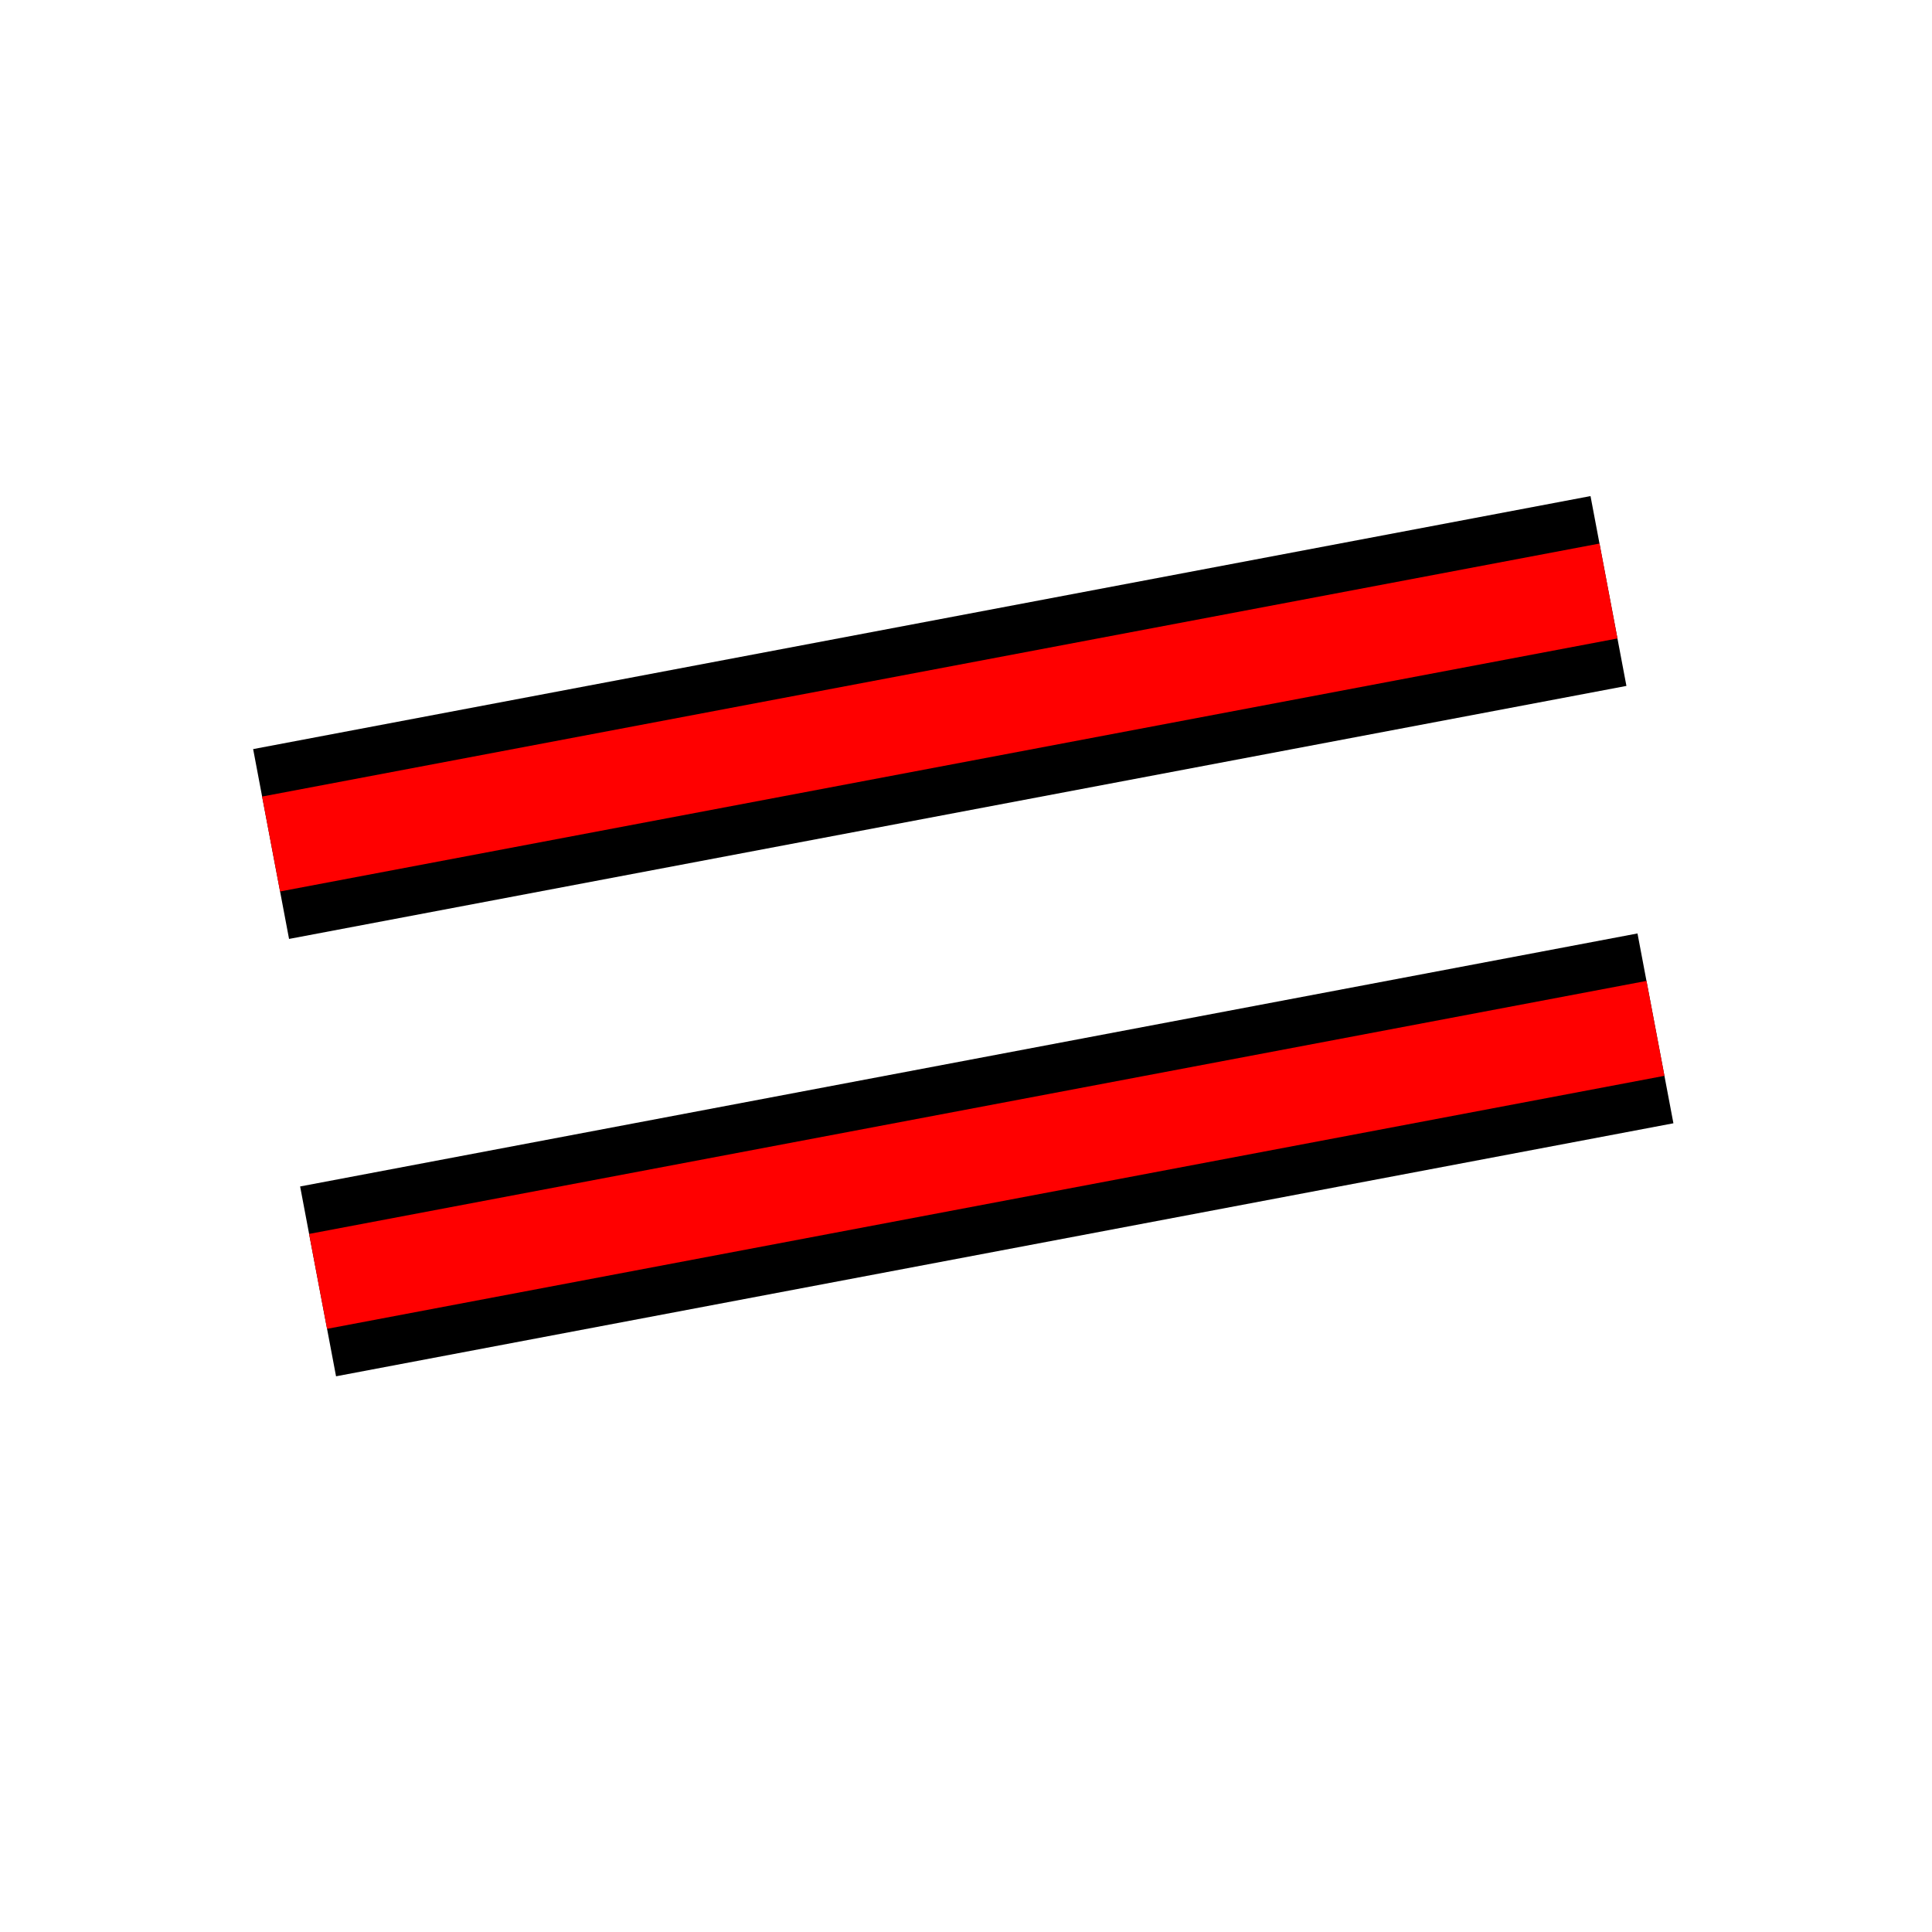
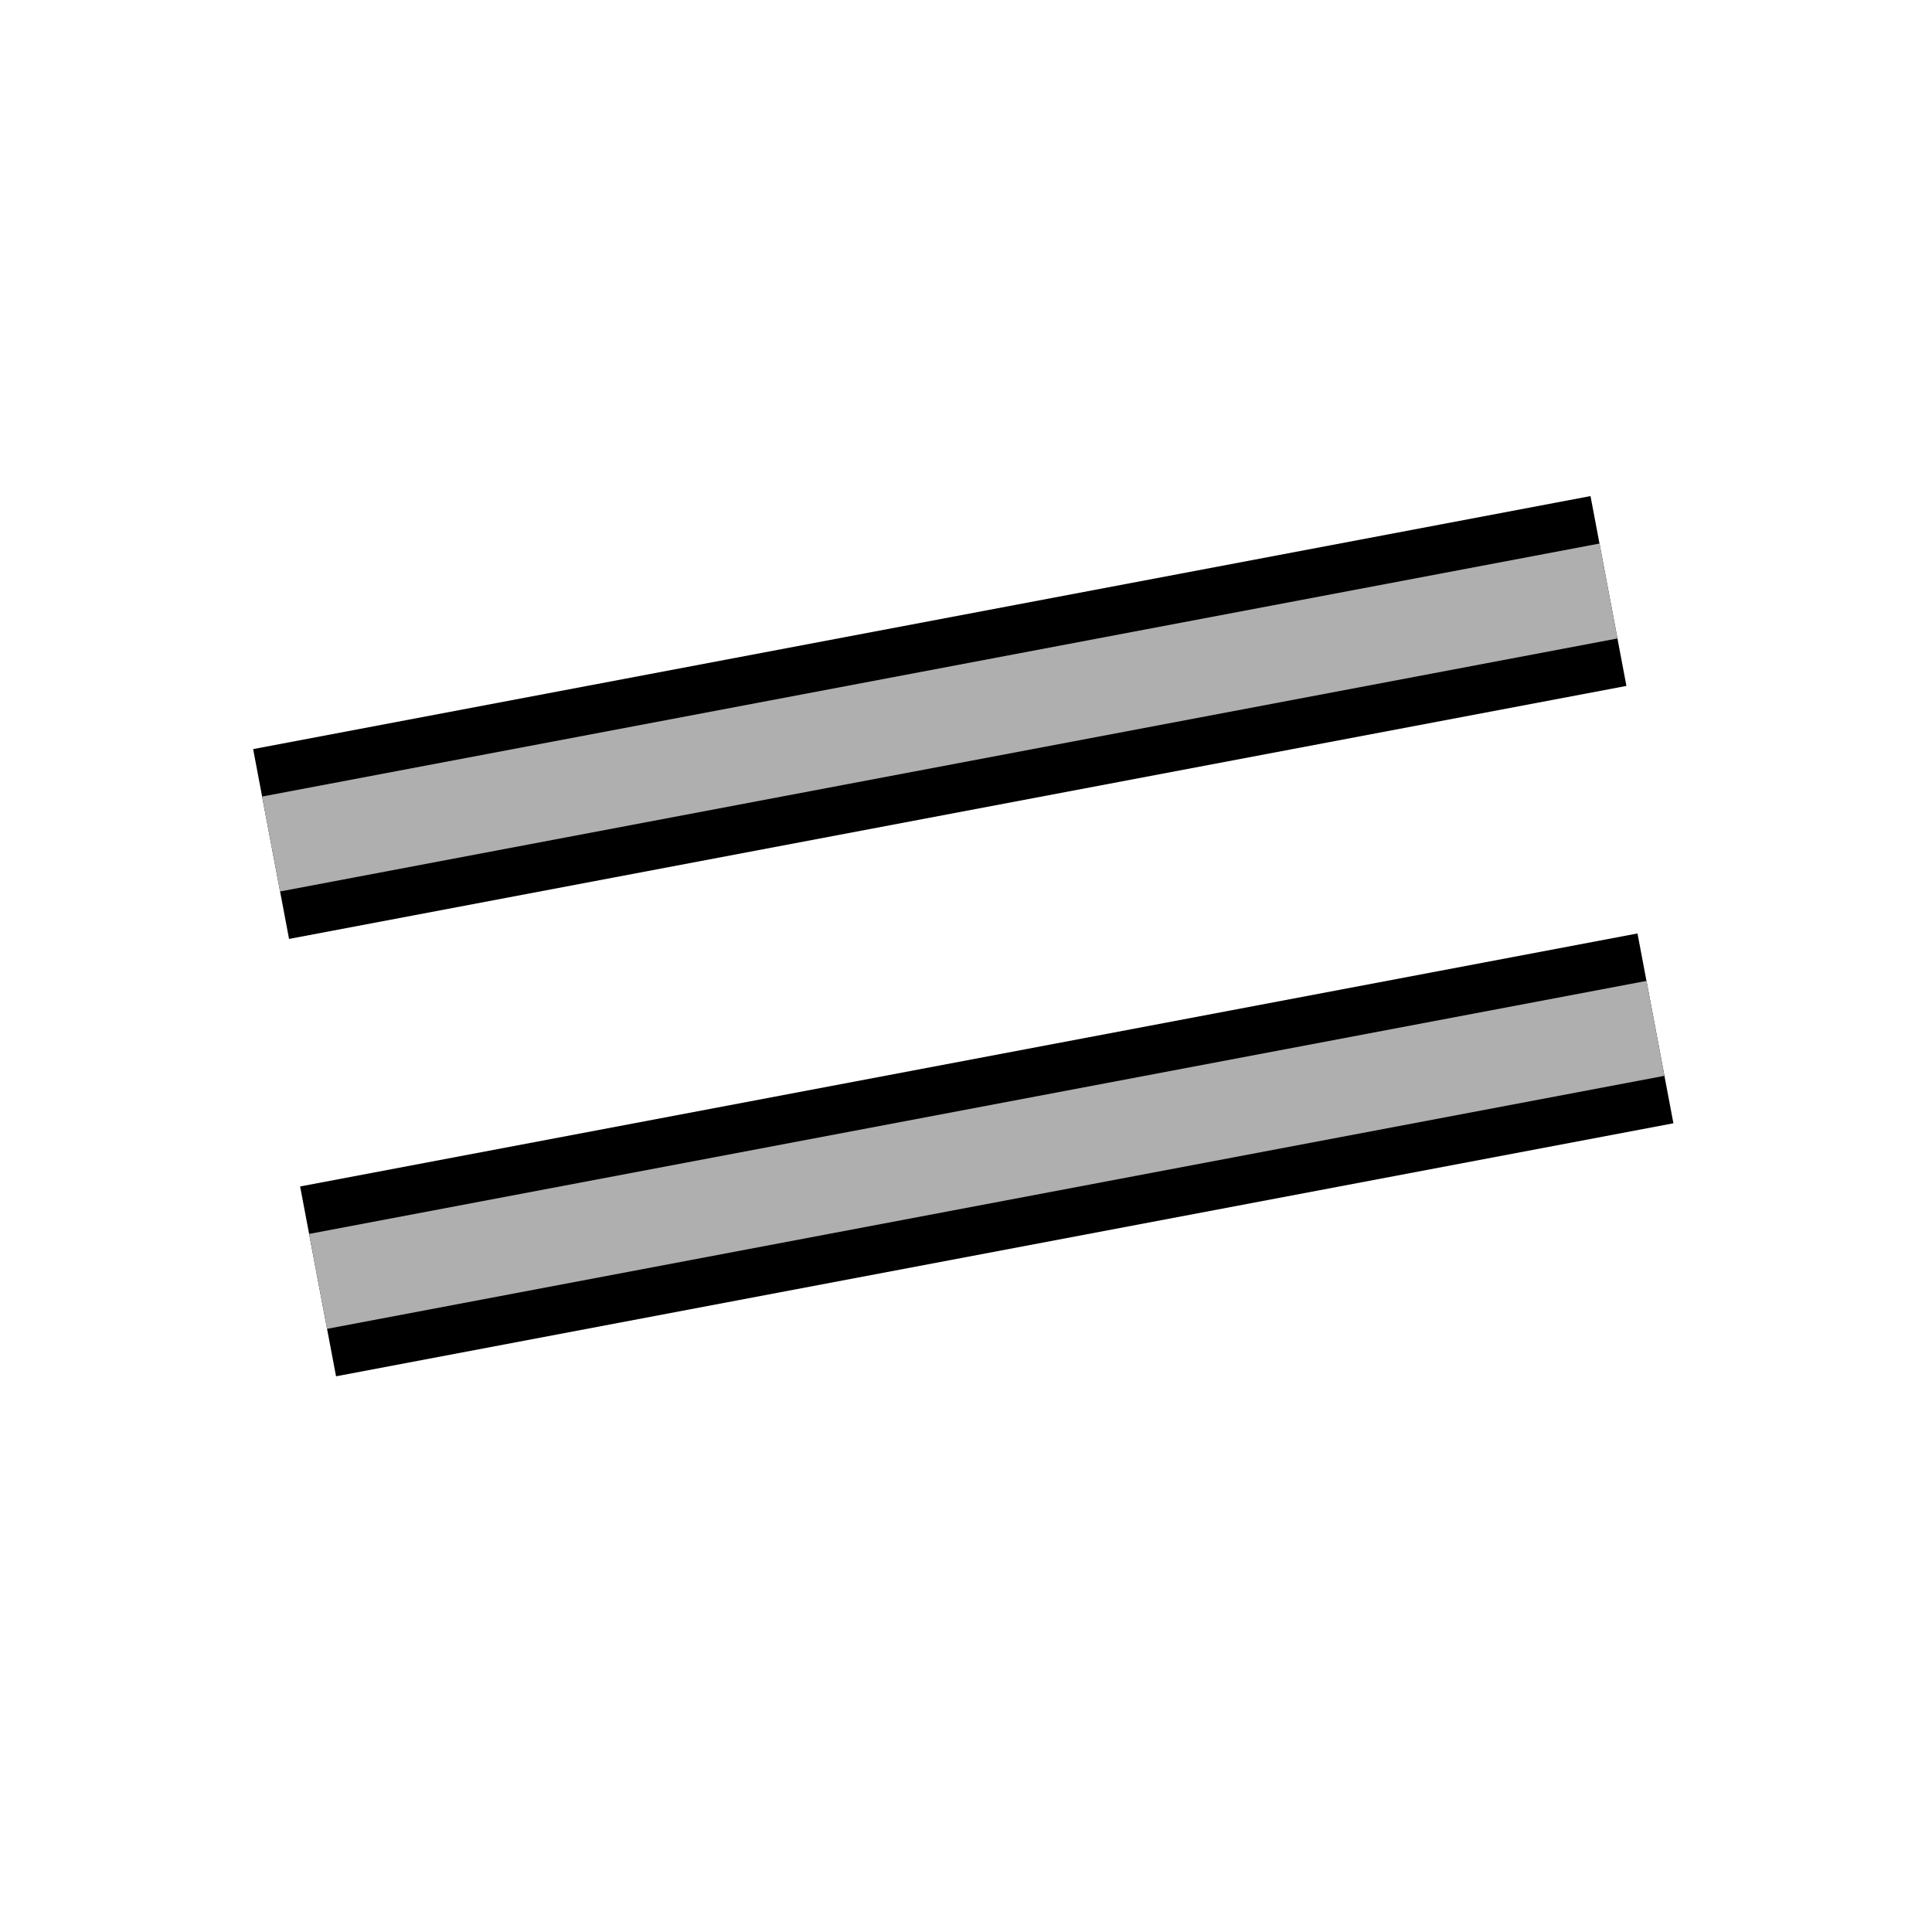
<svg xmlns="http://www.w3.org/2000/svg" width="50mm" height="50mm" viewBox="0 0 50 50" version="1.1" id="svg8">
  <defs id="defs2">
    <pattern y="0" x="0" height="6" width="6" patternUnits="userSpaceOnUse" id="EMFhbasepattern" />
  </defs>
  <g id="layer3" style="display:inline" transform="translate(0,-247)">
    <path style="display:inline;fill:none;stroke:#000000;stroke-width:5;stroke-linecap:butt;stroke-linejoin:miter;stroke-miterlimit:4;stroke-dasharray:none;stroke-opacity:1" d="m 7.016,268.843 34.611,-6.548" id="path1609-3" />
    <path style="display:inline;fill:none;stroke:#000000;stroke-width:5;stroke-linecap:butt;stroke-linejoin:miter;stroke-miterlimit:4;stroke-dasharray:none;stroke-opacity:1" d="m 8.232,280.162 34.611,-6.548" id="path1609-1-9" />
  </g>
  <g id="layer2" style="display:inline" transform="translate(0,-247)">
    <text xml:space="preserve" style="font-style:normal;font-weight:normal;font-size:10.583px;line-height:1.25;font-family:sans-serif;letter-spacing:0px;word-spacing:0px;fill:#000000;fill-opacity:1;stroke:none;stroke-width:0.265" x="9.916" y="251.725" id="text1560">
      <tspan id="tspan1558" x="9.916" y="261.38" style="stroke-width:0.265" />
    </text>
-     <path style="display:inline;fill:#ff0000;stroke:#ff0000;stroke-width:2.5;stroke-linecap:butt;stroke-linejoin:miter;stroke-miterlimit:4;stroke-dasharray:none;stroke-opacity:1;fill-opacity:1" d="m 7.016,268.843 34.611,-6.548" id="path1609" />
-     <path style="display:inline;fill:#ff0000;stroke:#ff0000;stroke-width:2.5;stroke-linecap:butt;stroke-linejoin:miter;stroke-miterlimit:4;stroke-dasharray:none;stroke-opacity:1;fill-opacity:1" d="m 8.232,280.162 34.611,-6.548" id="path1609-1" />
+     <path style="display:inline;fill:#afafaf;stroke:#afafaf;stroke-width:2.5;stroke-linecap:butt;stroke-linejoin:miter;stroke-miterlimit:4;stroke-dasharray:none;stroke-opacity:1;fill-opacity:1" d="m 7.016,268.843 34.611,-6.548" id="path1609" />
+     <path style="display:inline;fill:#afafaf;stroke:#afafaf;stroke-width:2.5;stroke-linecap:butt;stroke-linejoin:miter;stroke-miterlimit:4;stroke-dasharray:none;stroke-opacity:1;fill-opacity:1" d="m 8.232,280.162 34.611,-6.548" id="path1609-1" />
  </g>
</svg>
